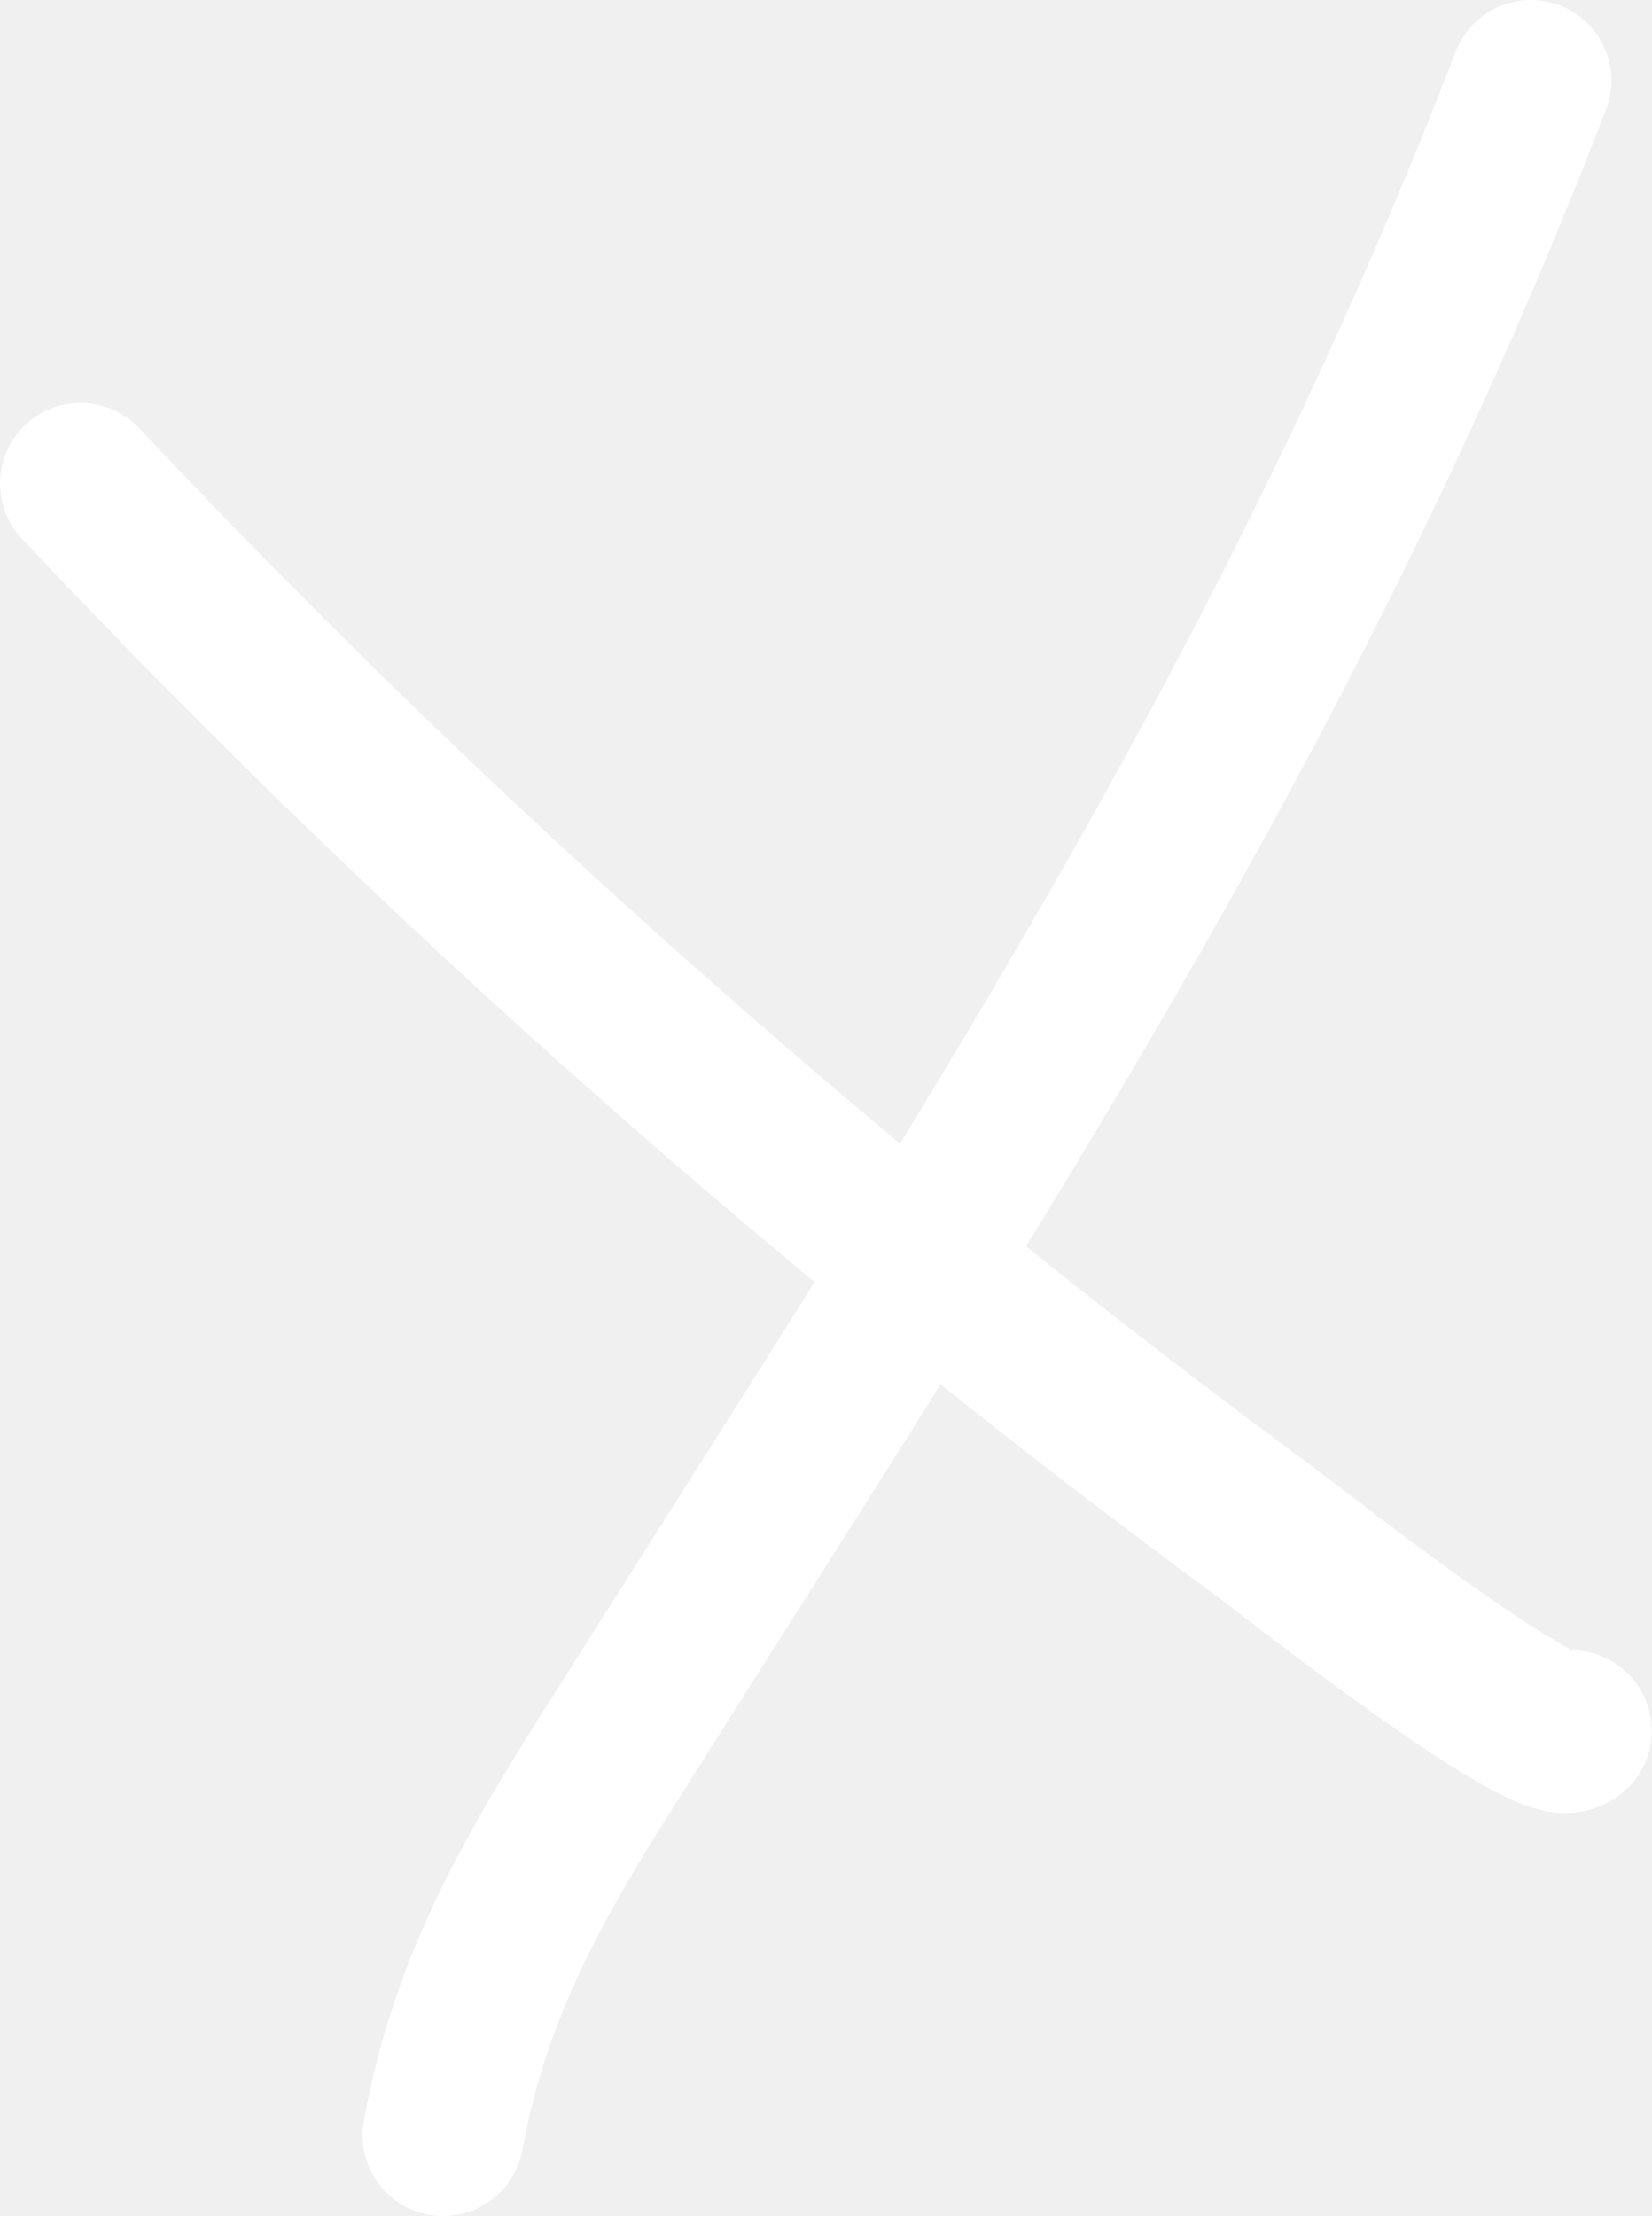
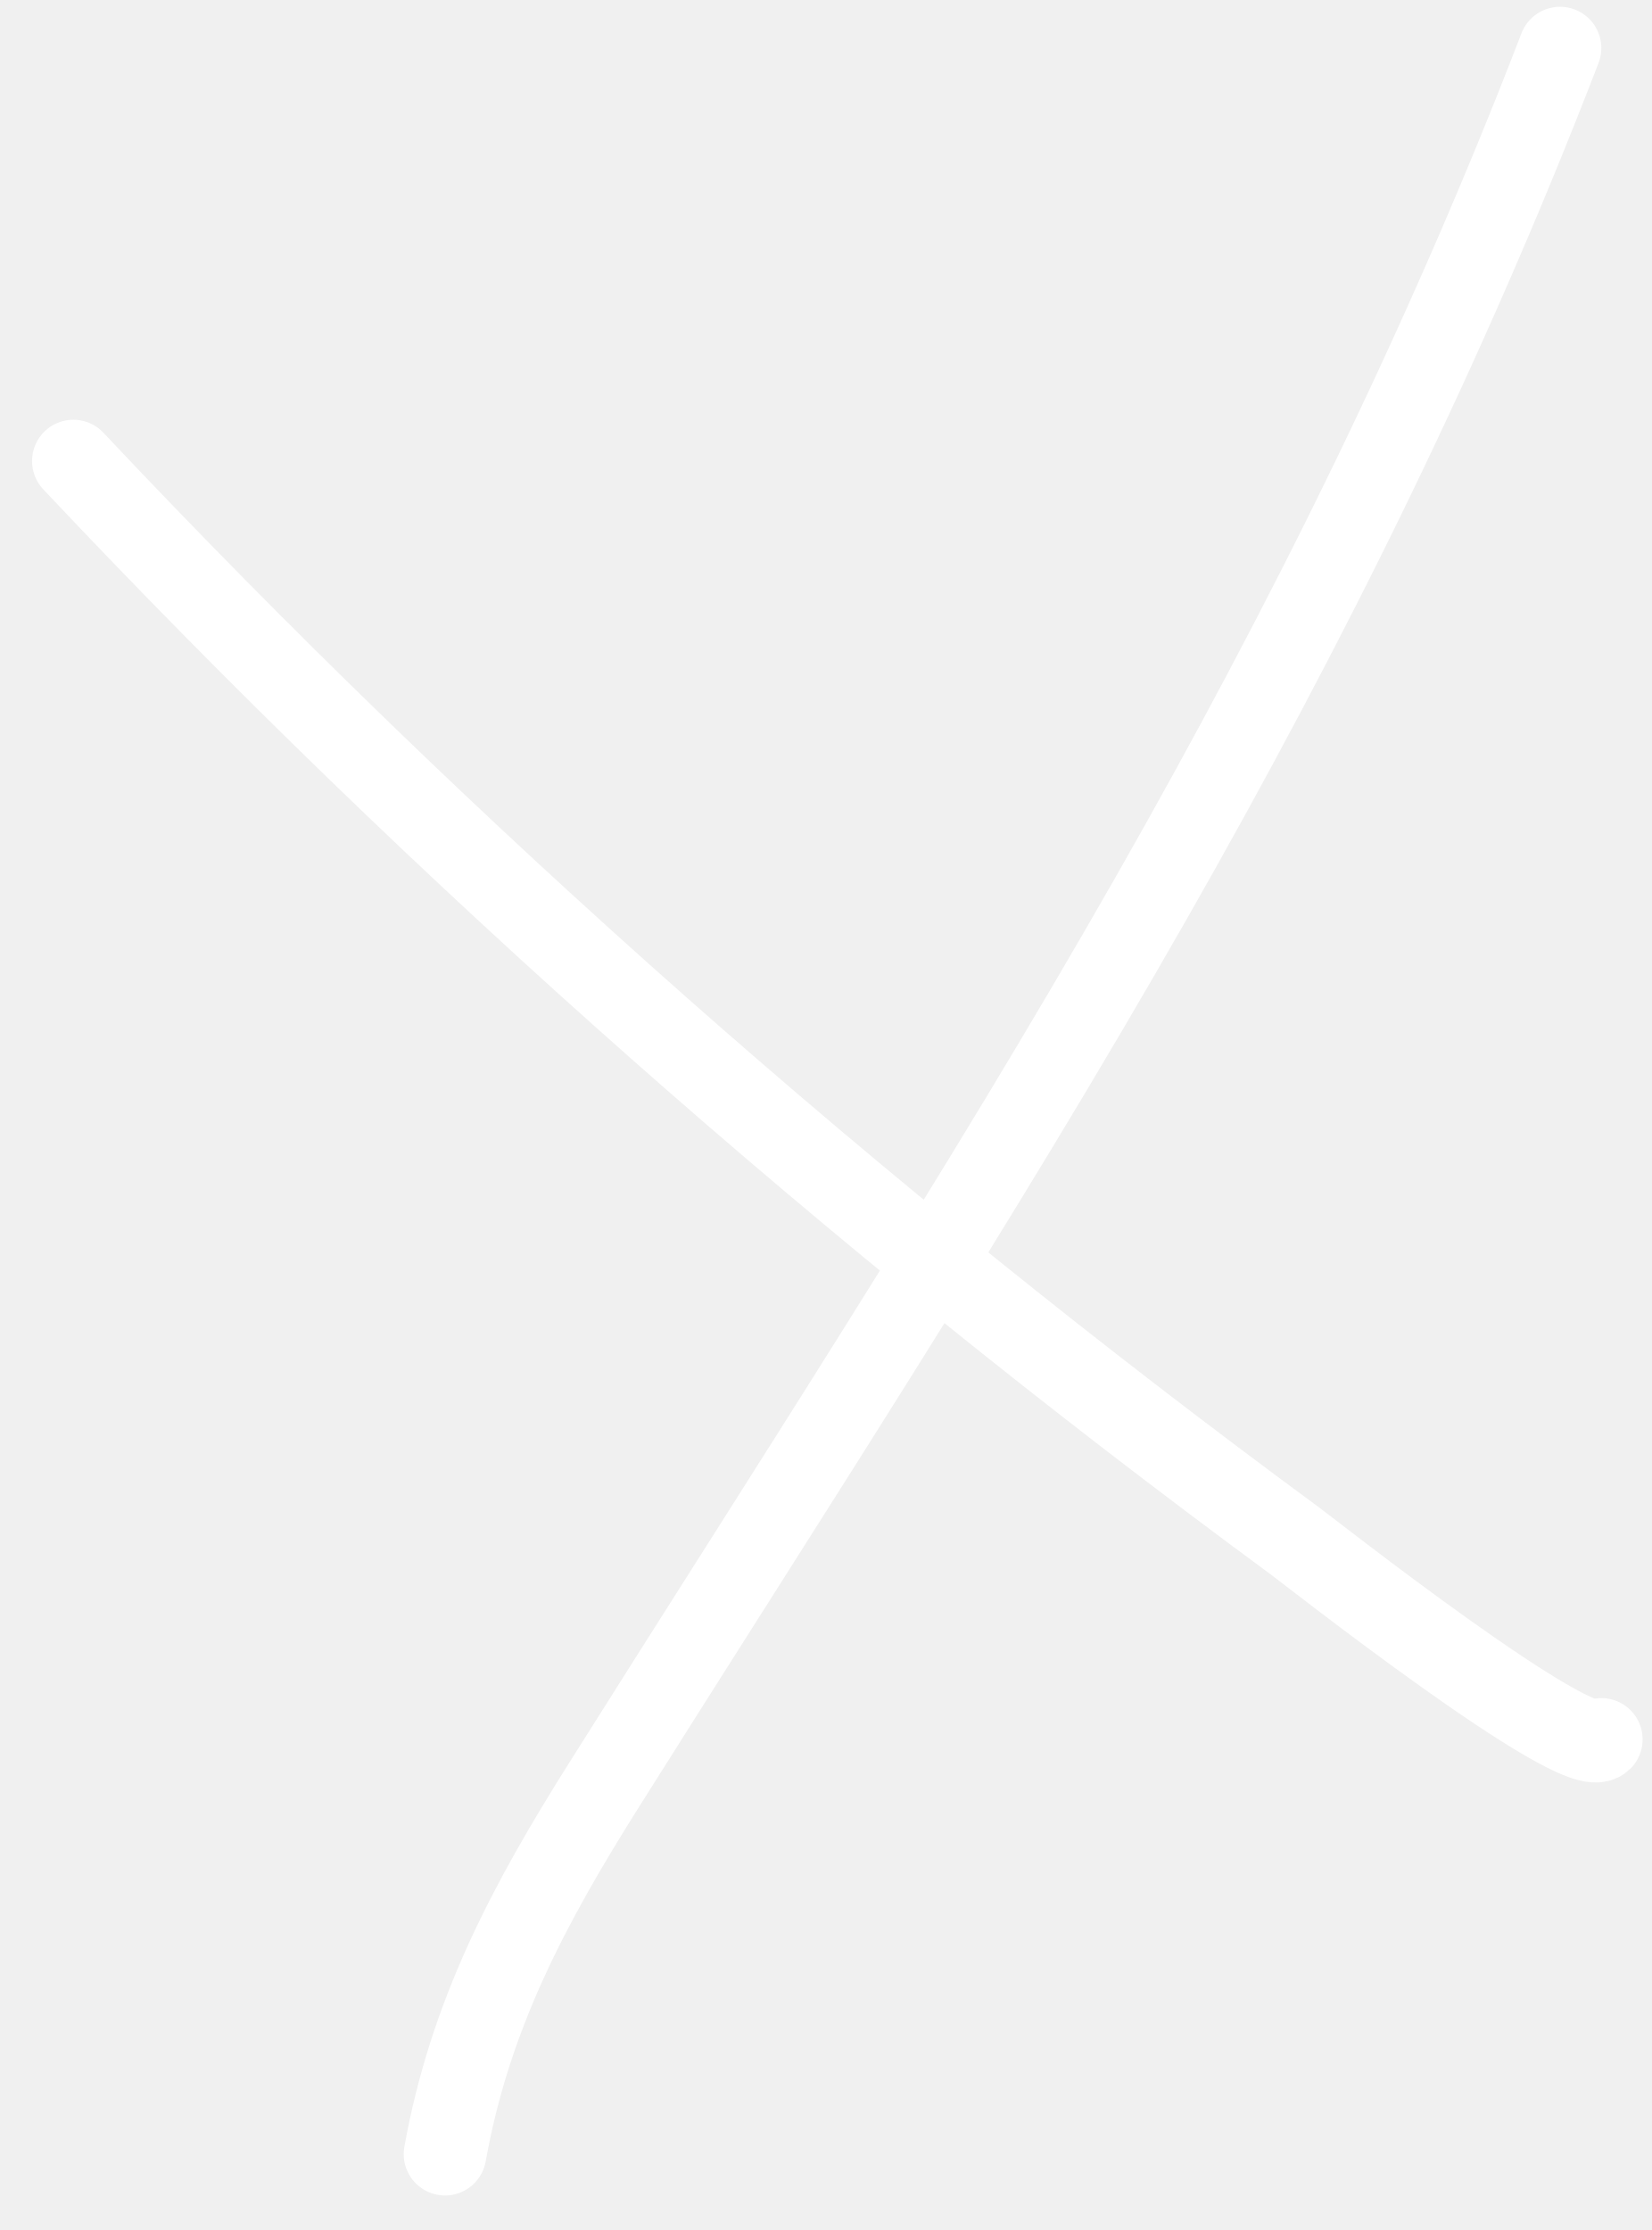
- <svg xmlns="http://www.w3.org/2000/svg" width="41" height="55" viewBox="0 0 41 55" fill="none">
-   <path d="M2 12C11.025 21.586 20.935 30.32 31.559 38.134C31.904 38.388 38.429 43.523 39 42.956" stroke="white" stroke-width="4" stroke-linecap="round" stroke-linejoin="round" />
-   <path d="M11 53C11.608 49.609 13.033 46.946 14.867 44.033C19.347 36.915 23.932 29.897 28.1 22.583C31.902 15.911 35.247 9.158 38 2" stroke="white" stroke-width="4" stroke-linecap="round" stroke-linejoin="round" />
+ <svg xmlns="http://www.w3.org/2000/svg" width="40" height="54" viewBox="0 0 40 54" fill="none">
+   <path d="M1.776 11.164C10.8 20.75 20.71 29.484 31.335 37.298C31.68 37.551 38.205 42.687 38.776 42.12" stroke="white" stroke-width="2" stroke-linecap="round" stroke-linejoin="round" />
+   <path d="M10.776 52.164C11.384 48.773 12.809 46.109 14.643 43.197C19.123 36.078 23.708 29.061 27.876 21.747C31.678 15.075 35.023 8.321 37.776 1.164" stroke="white" stroke-width="2" stroke-linecap="round" stroke-linejoin="round" />
</svg>
